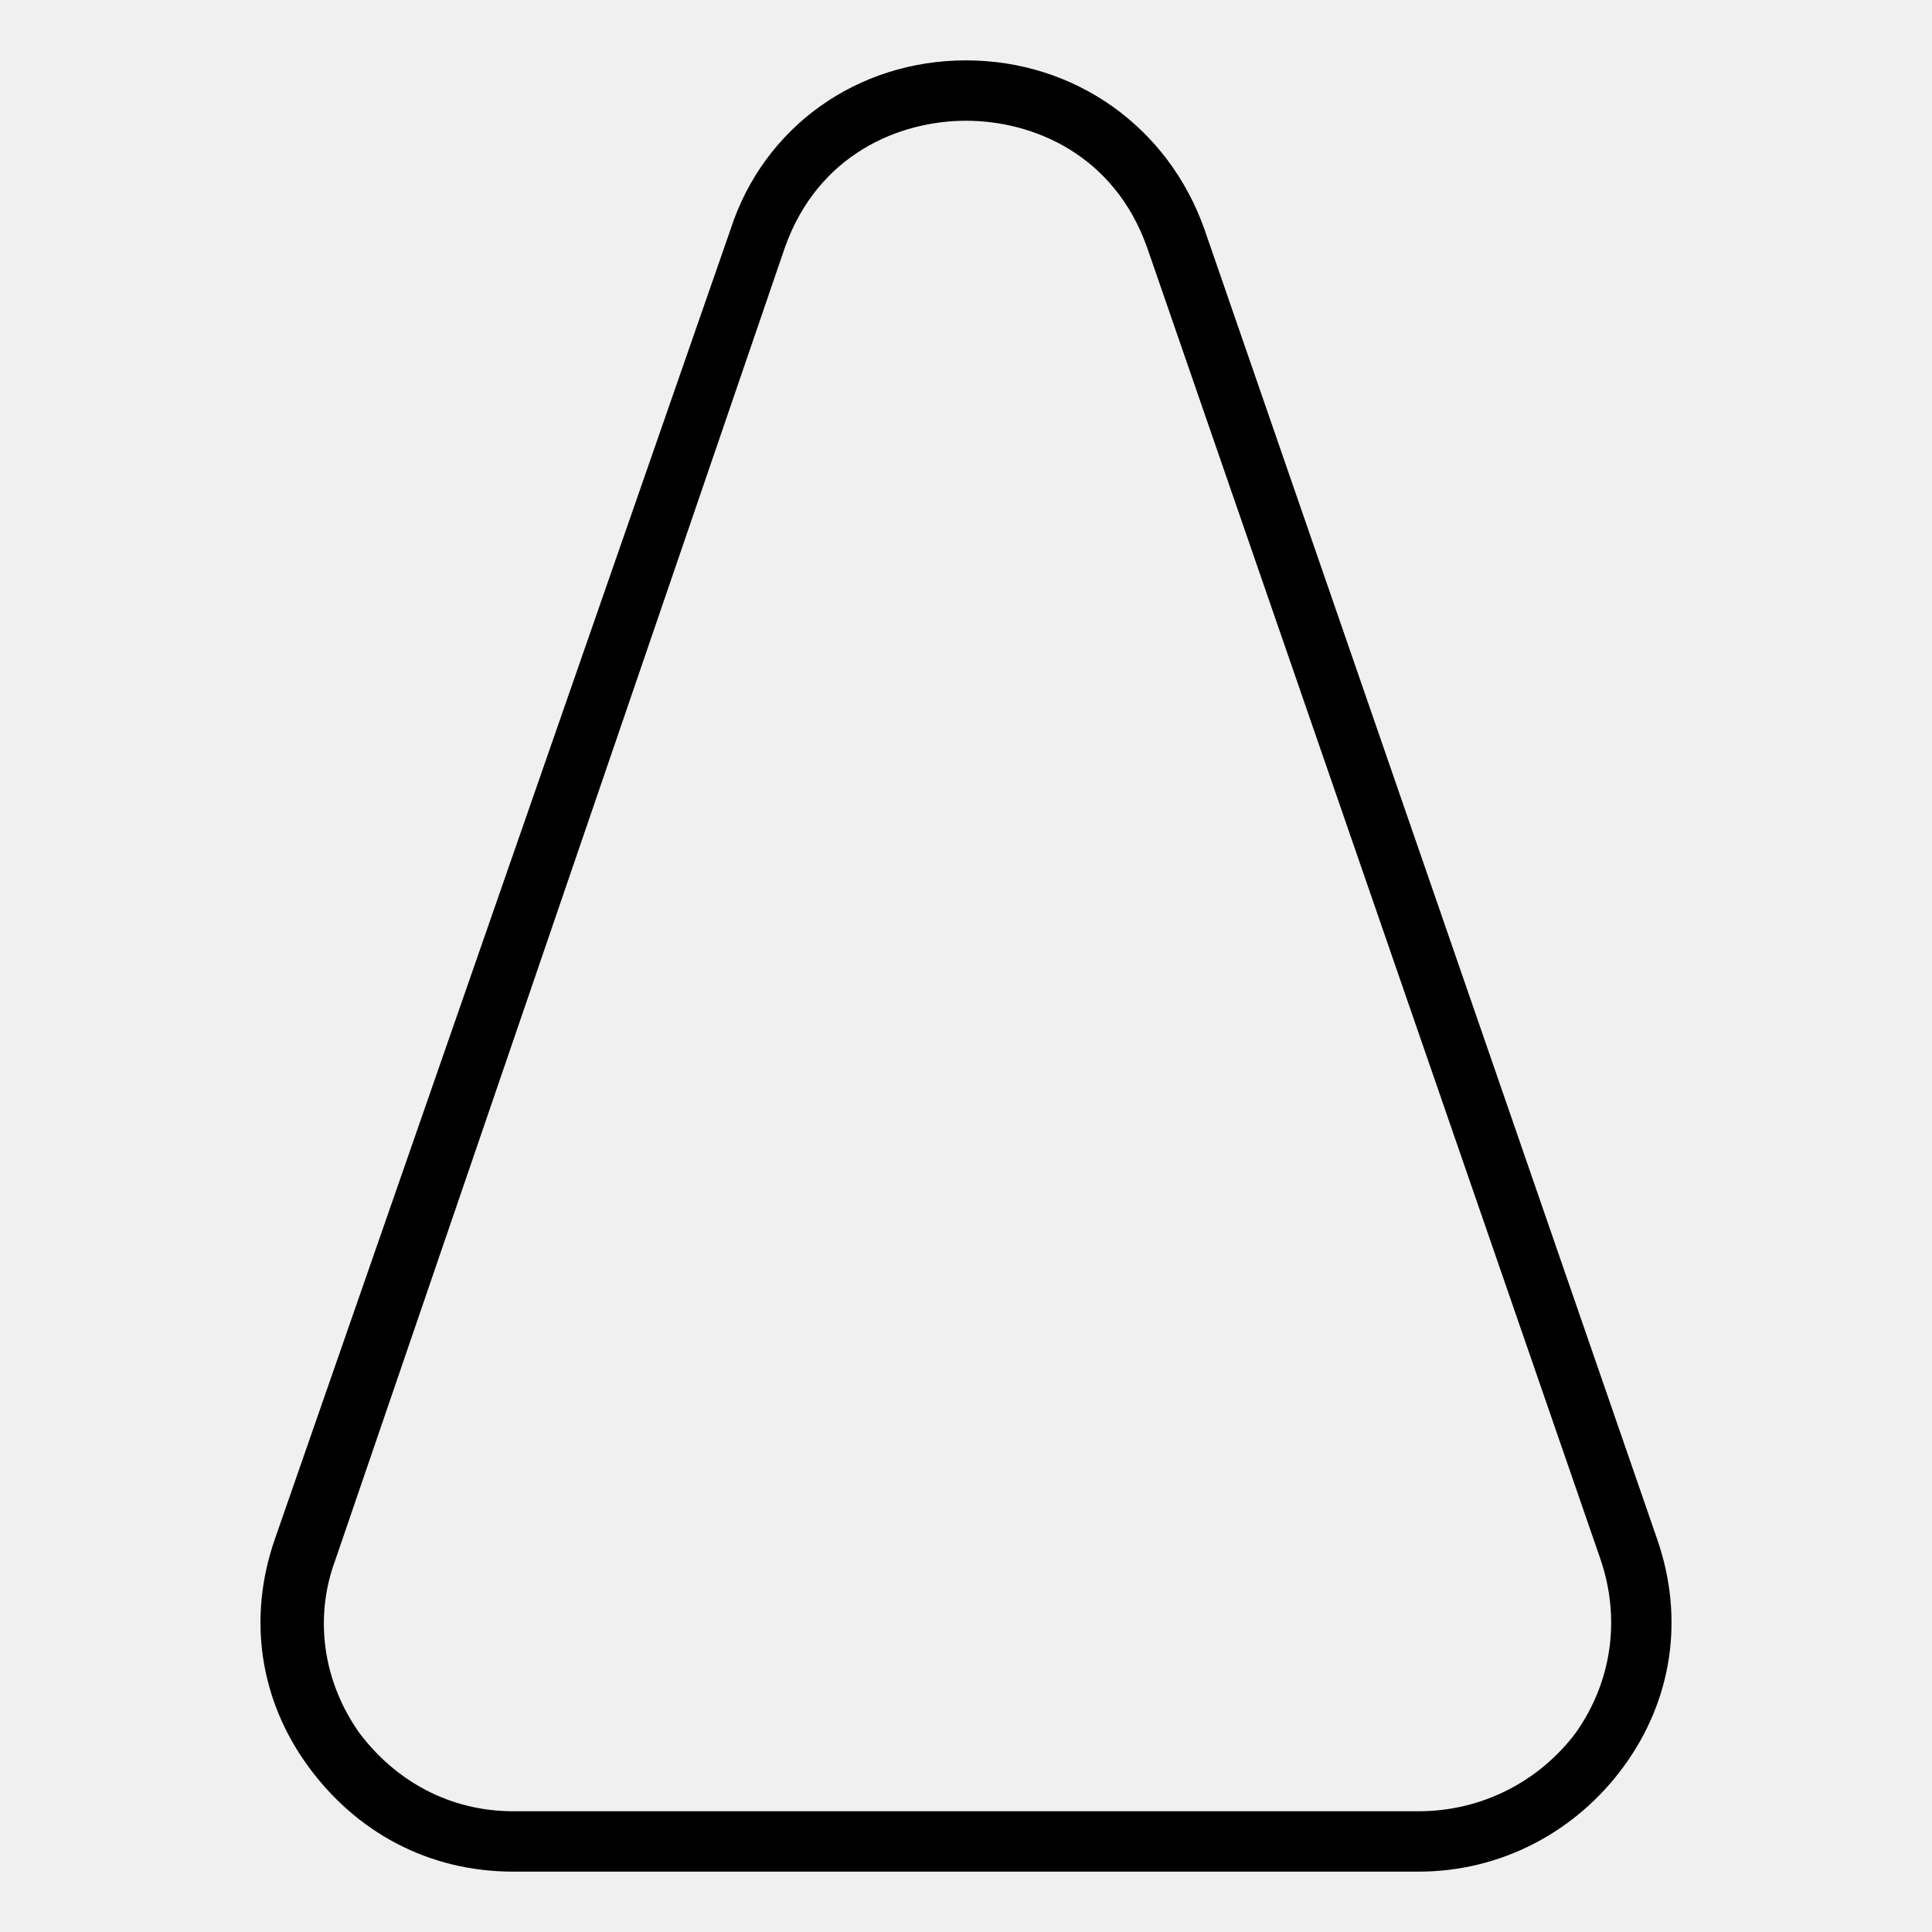
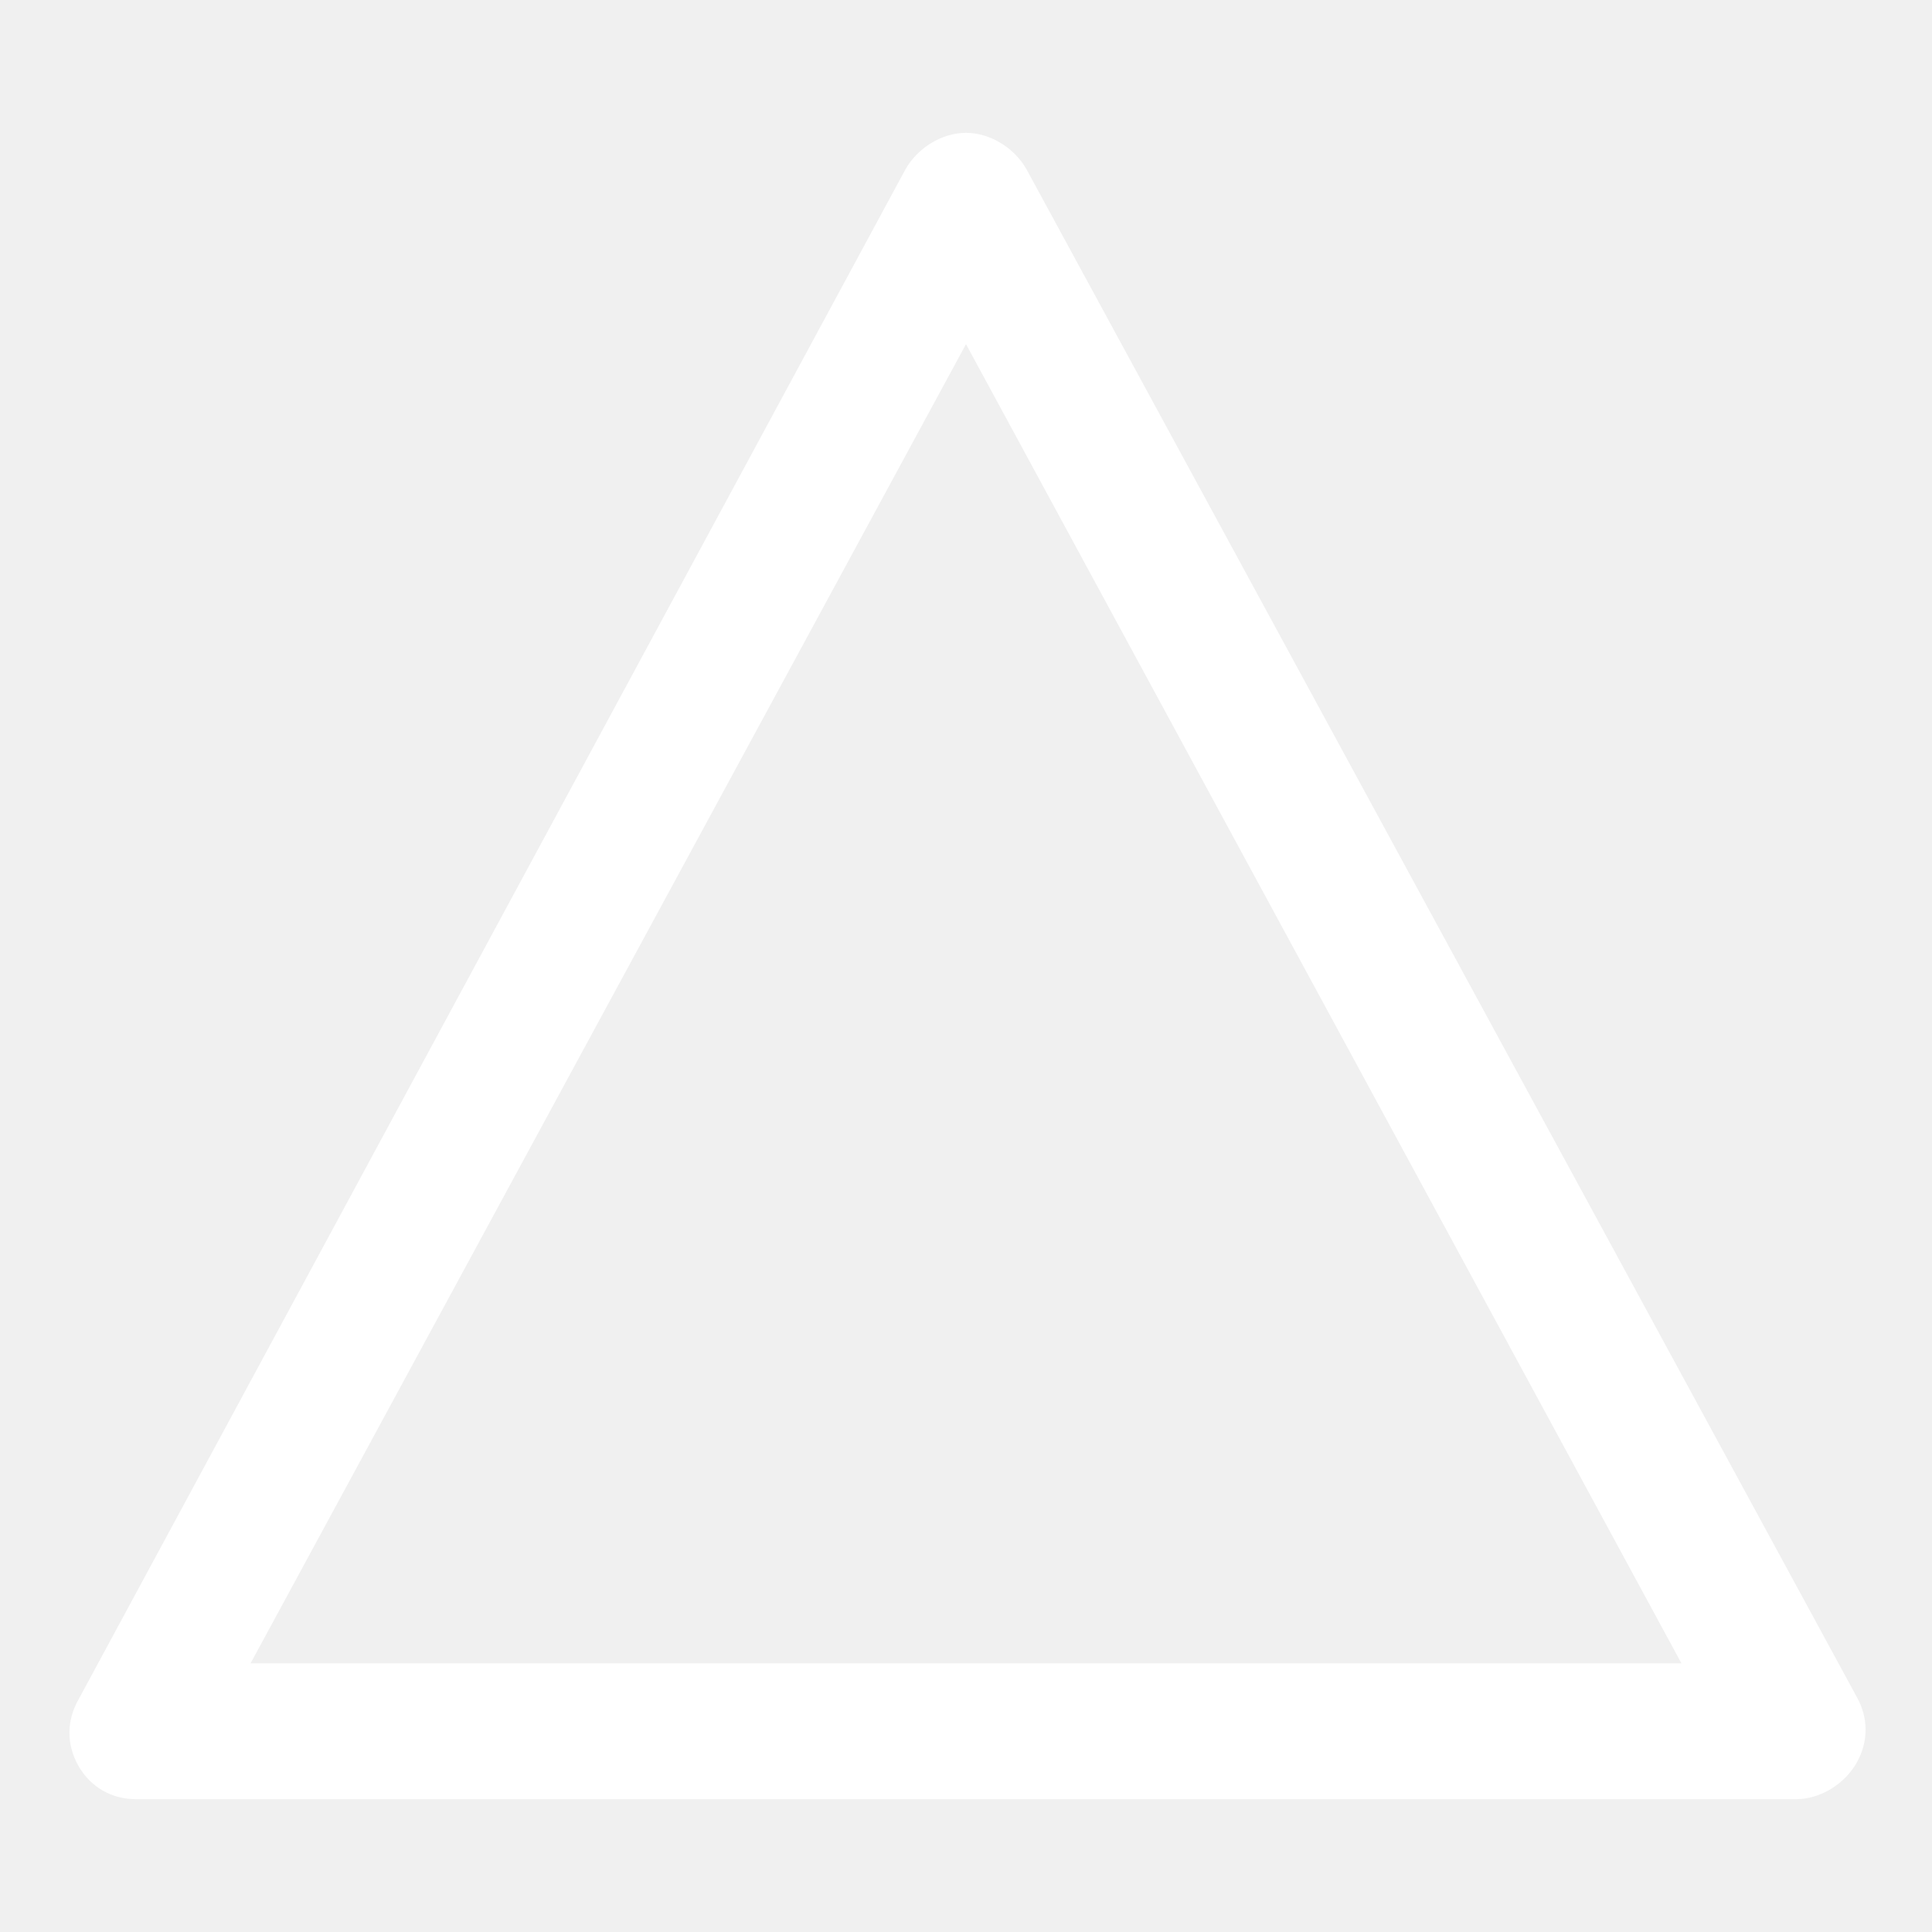
- <svg xmlns="http://www.w3.org/2000/svg" fill="#000000" width="52" height="52" version="1.1" id="lni_lni-triangle-9" x="0px" y="0px" viewBox="0 0 64 64" style="enable-background:new 0 0 64 64;" xml:space="preserve">
-   <path d="M54.9,51l-15-43.4C38.7,4.2,35.6,2,32,2c-3.6,0-6.7,2.2-7.8,5.6L9.1,51c-0.9,2.6-0.5,5.3,1.1,7.5s4,3.5,6.8,3.5H47  c2.7,0,5.2-1.3,6.8-3.5C55.4,56.3,55.8,53.6,54.9,51z M52.2,57.4C51,59,49.1,60,47,60H17c-2.1,0-3.9-1-5.1-2.6  c-1.2-1.7-1.5-3.8-0.8-5.7L26,8.2C27.1,5.1,29.8,4,32,4c2.2,0,4.9,1.1,6,4.2l15,43.4C53.7,53.6,53.4,55.7,52.2,57.4z" />
+ <svg xmlns="http://www.w3.org/2000/svg" fill="#ffffff" width="52" height="52" version="1.1" id="lni_lni-triangle" x="0px" y="0px" viewBox="0 0 64 64" style="enable-background:new 0 0 64 64;" xml:space="preserve">
+   <g>
+     <path d="M59.5,59.6h-55c-0.8,0-1.5-0.4-1.9-1.1c-0.4-0.7-0.4-1.5,0-2.2L30,5.6c0.4-0.7,1.2-1.2,2-1.2c0.8,0,1.6,0.5,2,1.2   l27.5,50.6c0.4,0.7,0.4,1.5,0,2.2S60.3,59.6,59.5,59.6z M8.3,55.1h47.4L32,11.4L8.3,55.1z" />
+   </g>
</svg>
